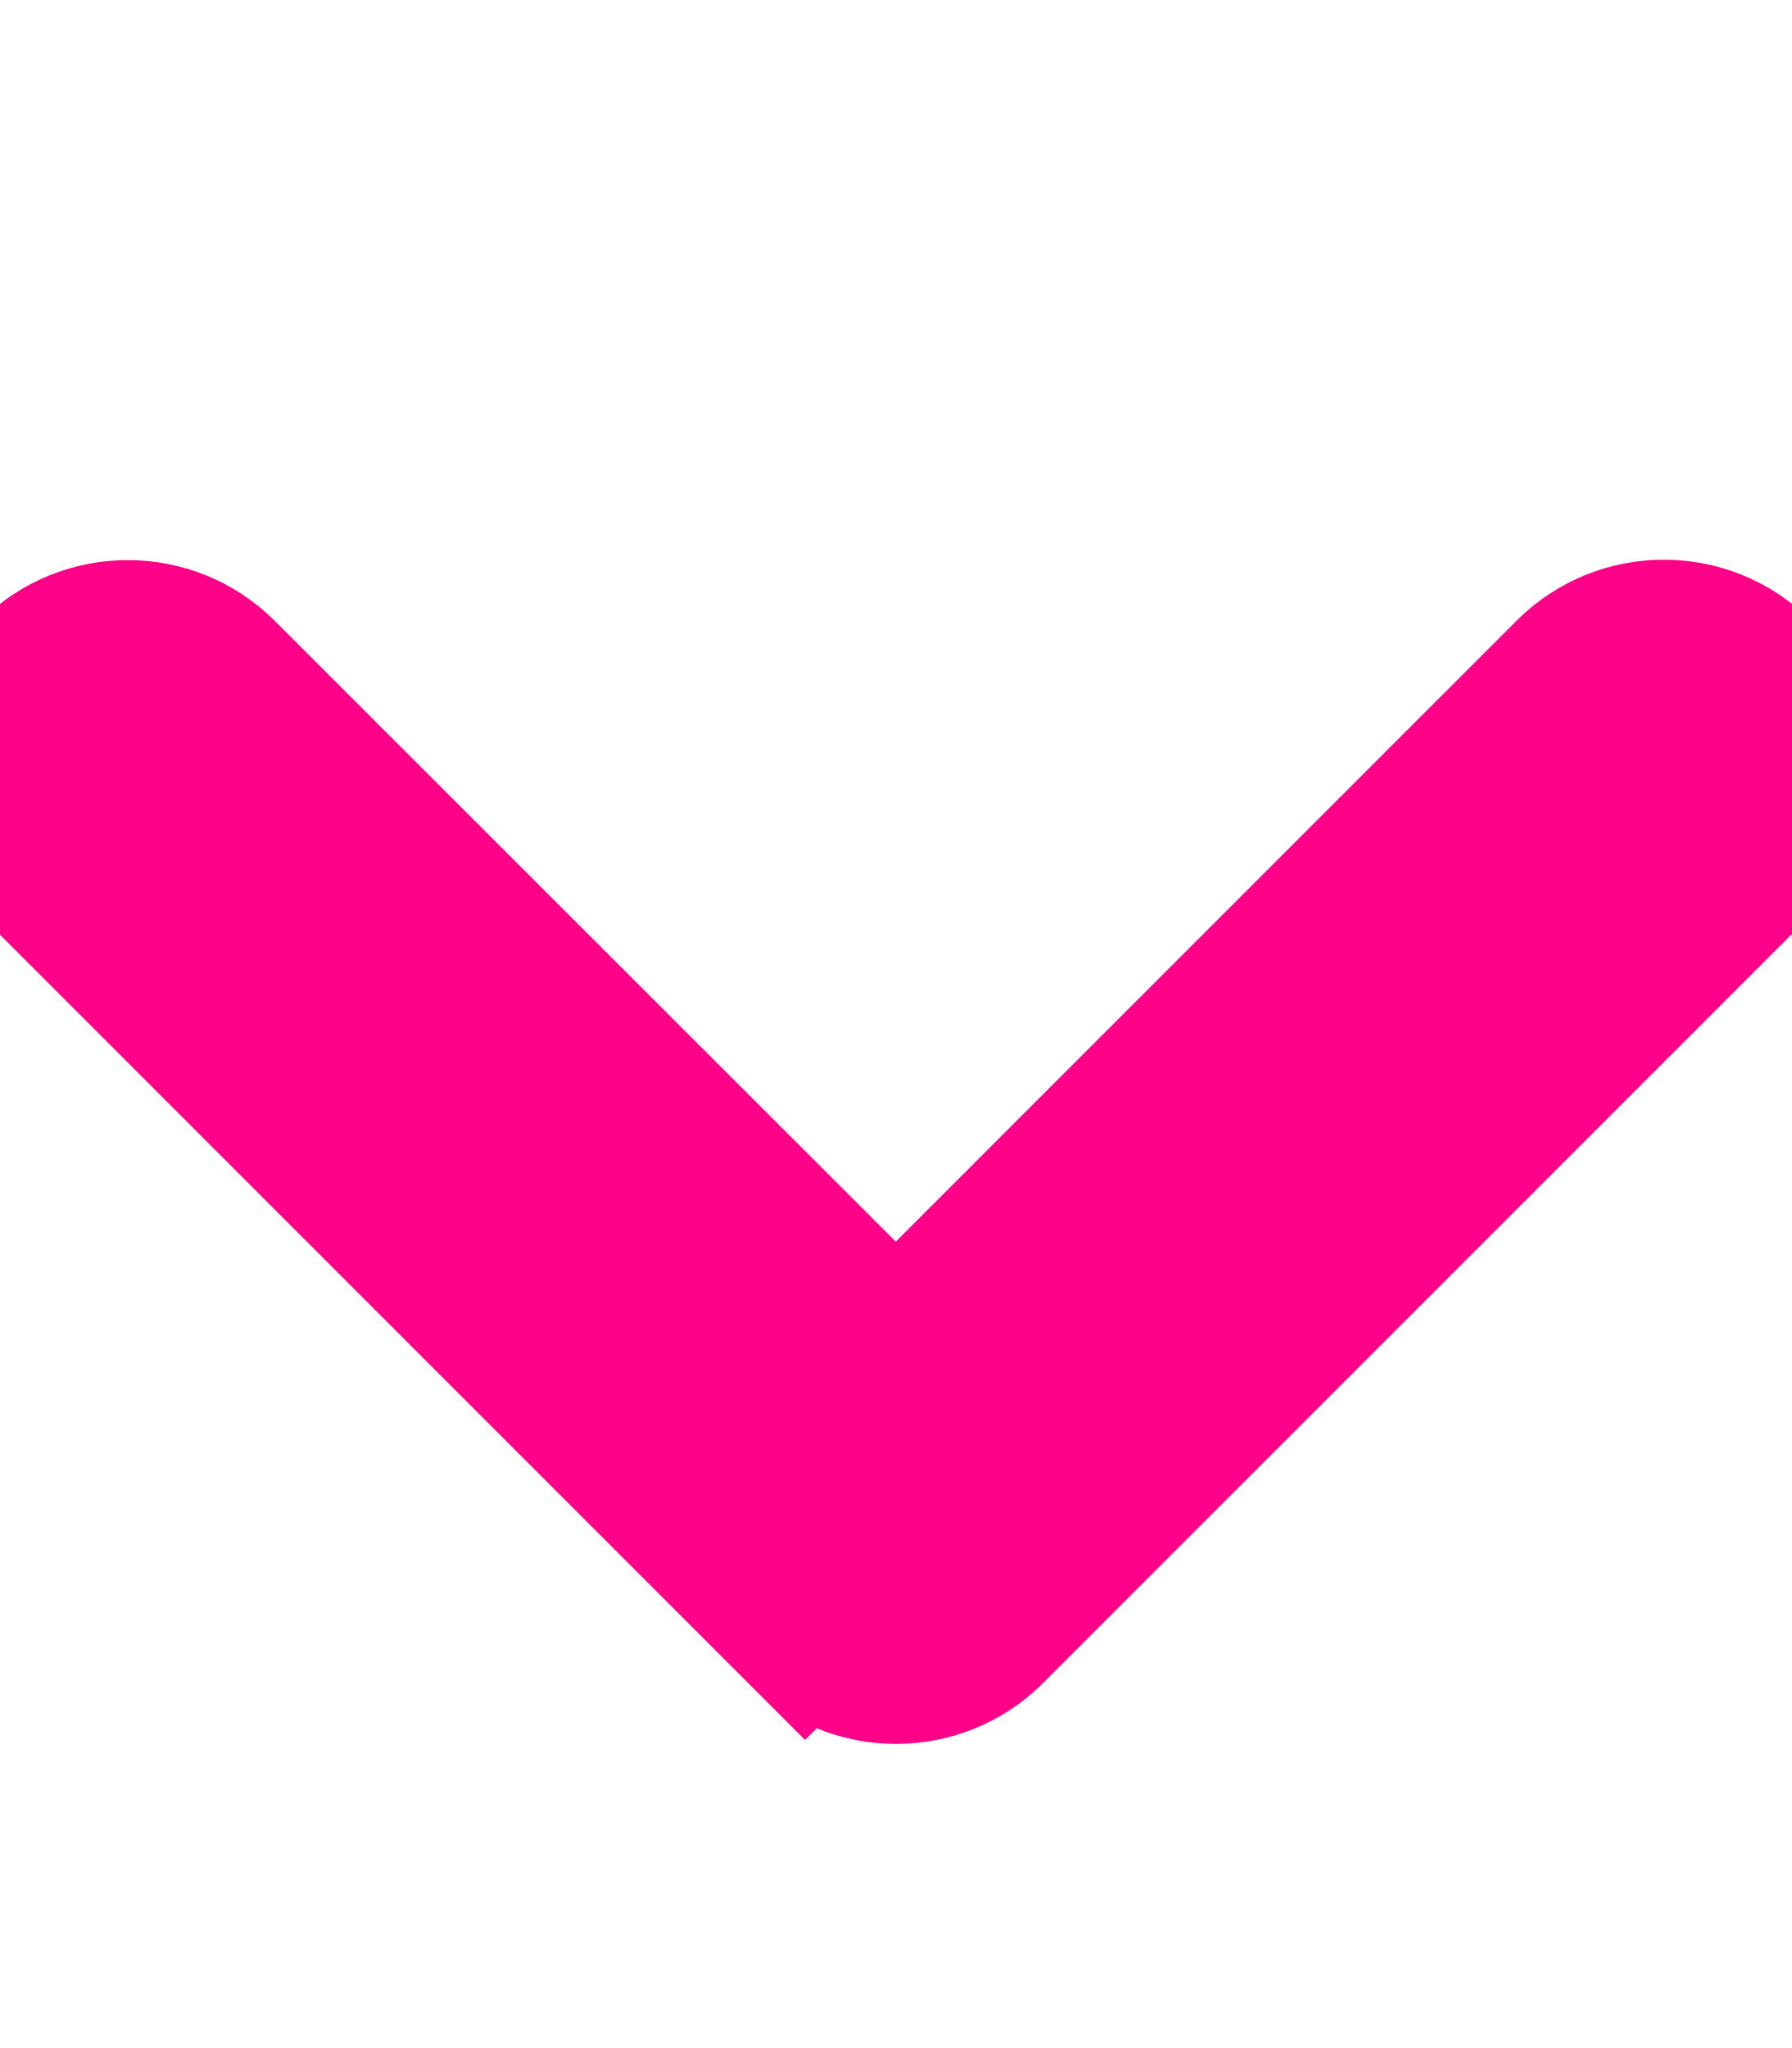
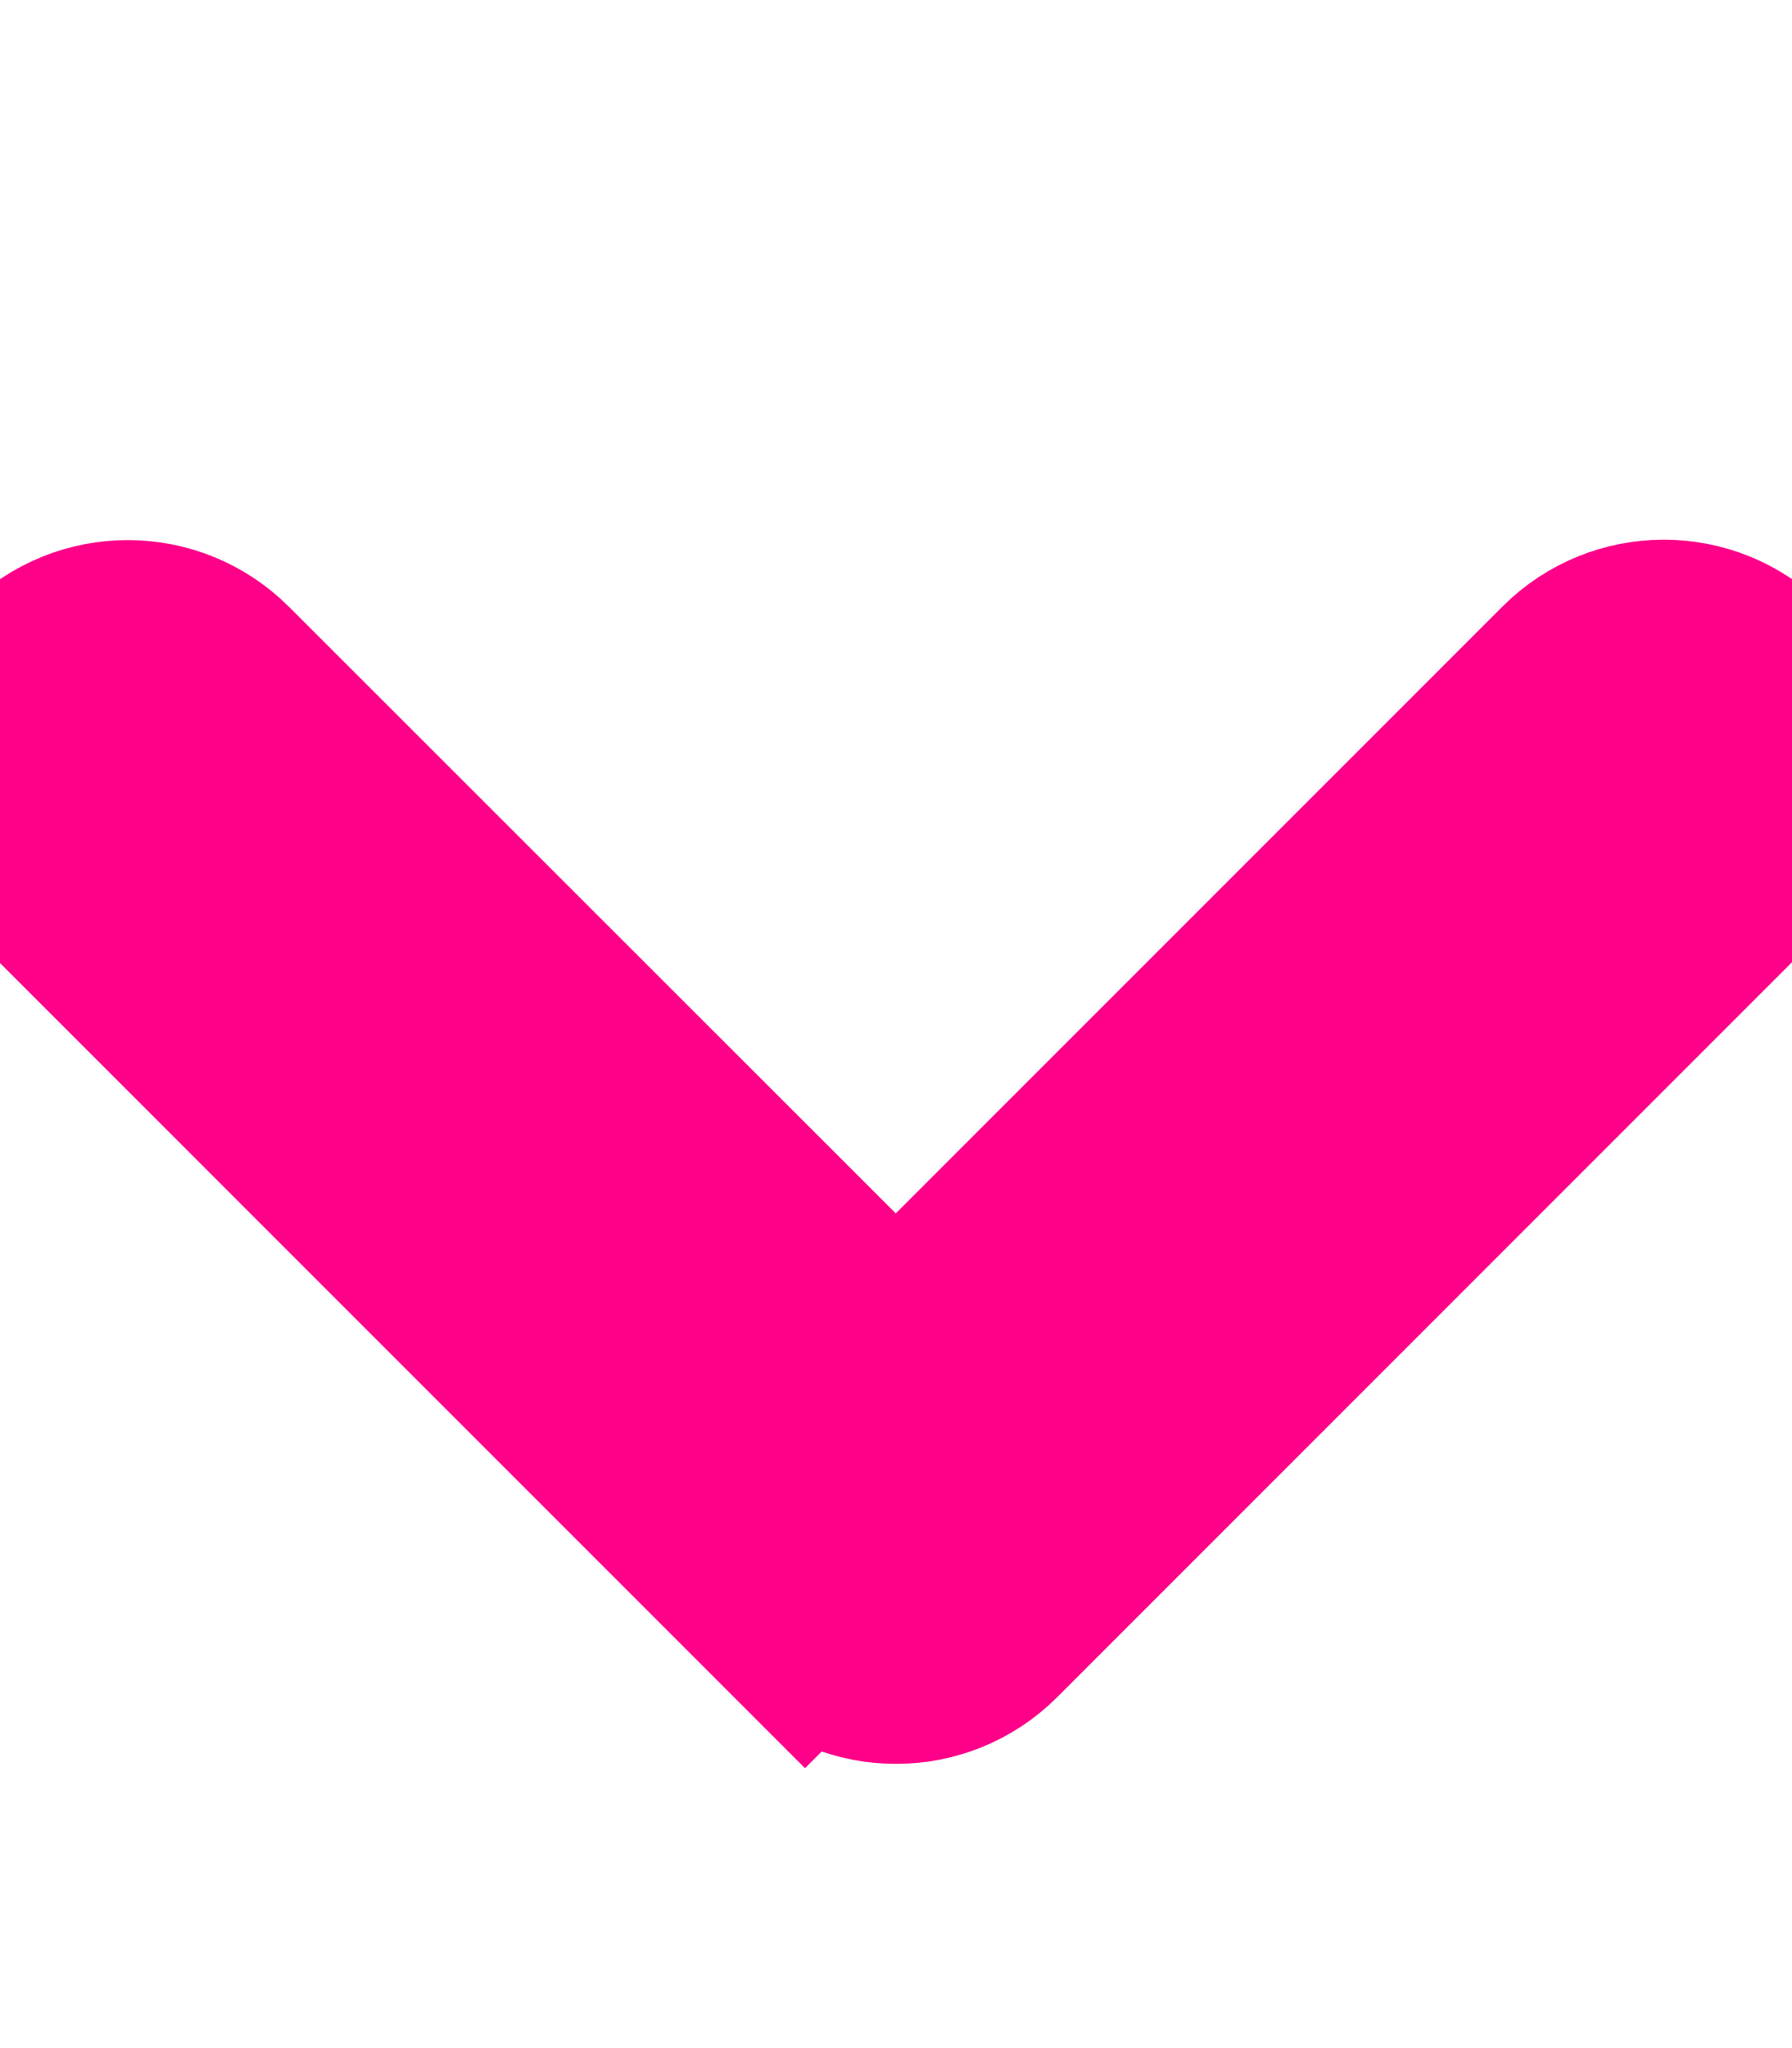
- <svg xmlns="http://www.w3.org/2000/svg" viewBox="0 0 448 512" width="0.8rem">
-   <path fill="#ff0088" stroke-width="40" stroke="#ff0088" stroke-alignment="outer" d="M201.4 406.6c12.5 12.5 32.8 12.5 45.3 0l192-192c12.5-12.5 12.5-32.8 0-45.3s-32.8-12.5-45.3 0L224 338.7 54.6 169.4c-12.5-12.5-32.8-12.5-45.3 0s-12.5 32.8 0 45.3l192 192z" />
+ <svg xmlns="http://www.w3.org/2000/svg" viewBox="0 0 448 512" width="0.7rem">
+   <path fill="#ff0088" stroke-width="50" stroke="#ff0088" stroke-alignment="outer" d="M201.4 406.6c12.5 12.5 32.8 12.5 45.3 0l192-192c12.5-12.5 12.5-32.8 0-45.3s-32.8-12.5-45.3 0L224 338.7 54.6 169.4c-12.5-12.5-32.8-12.5-45.3 0s-12.5 32.8 0 45.3l192 192z" />
</svg>
